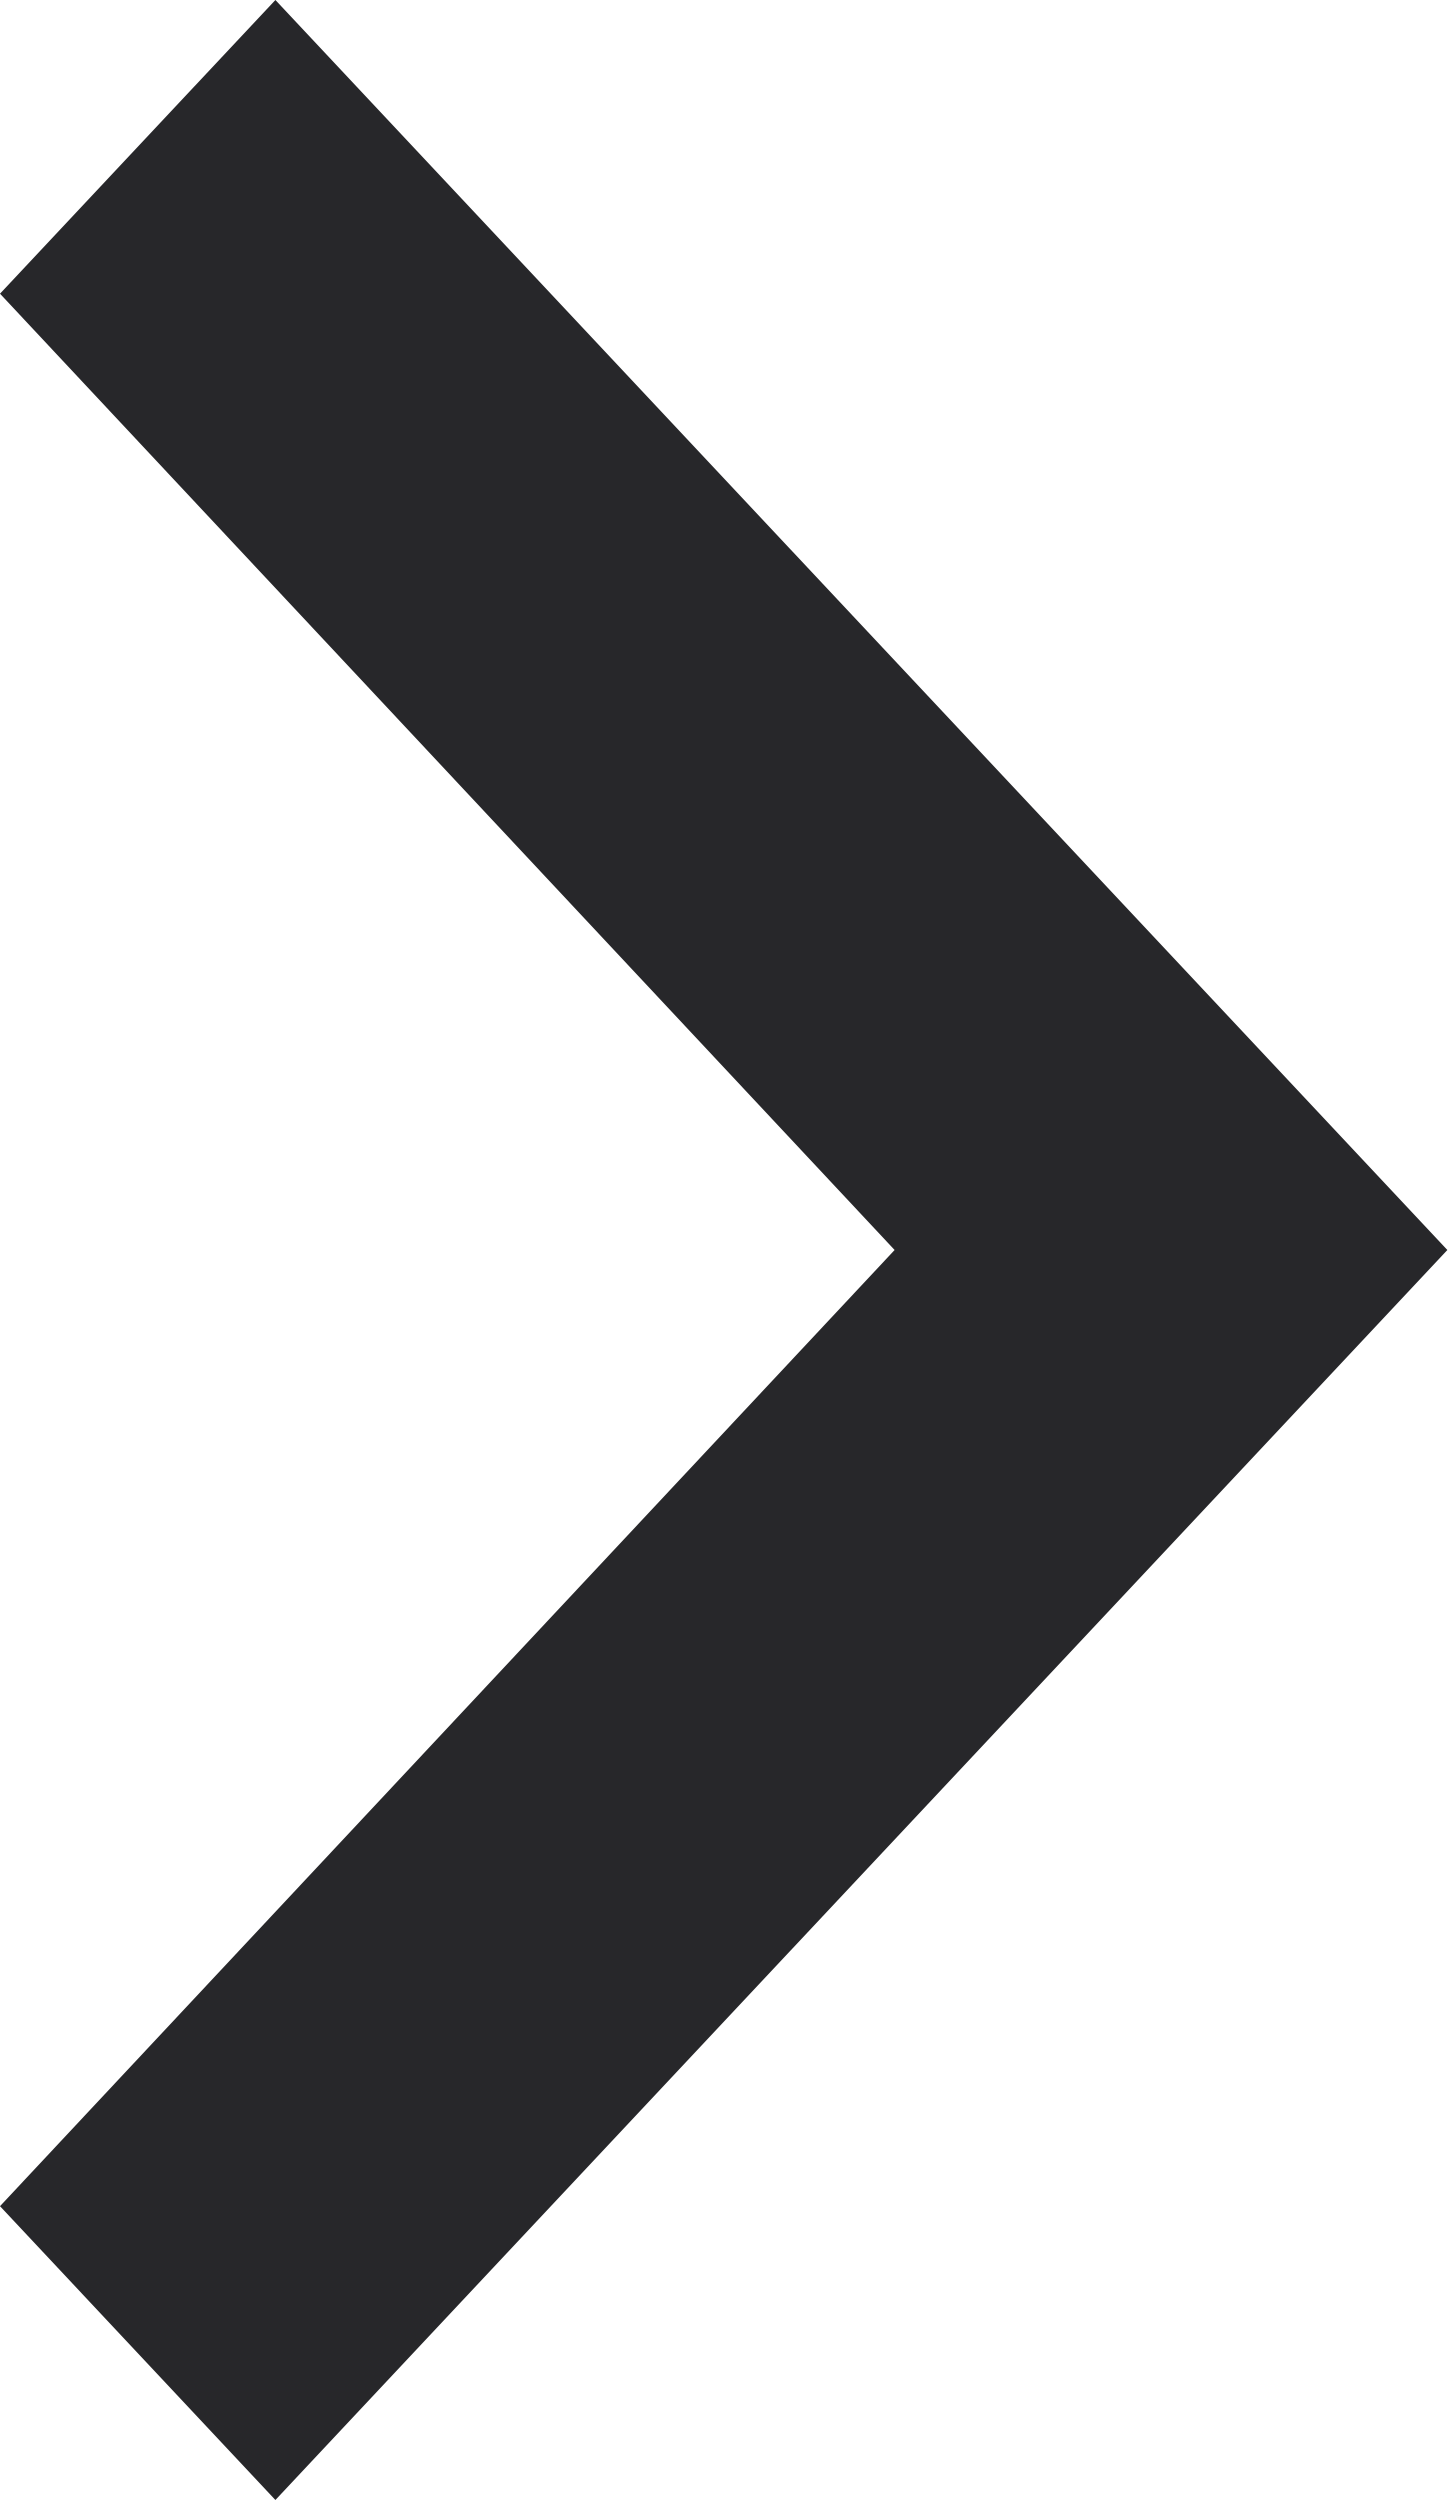
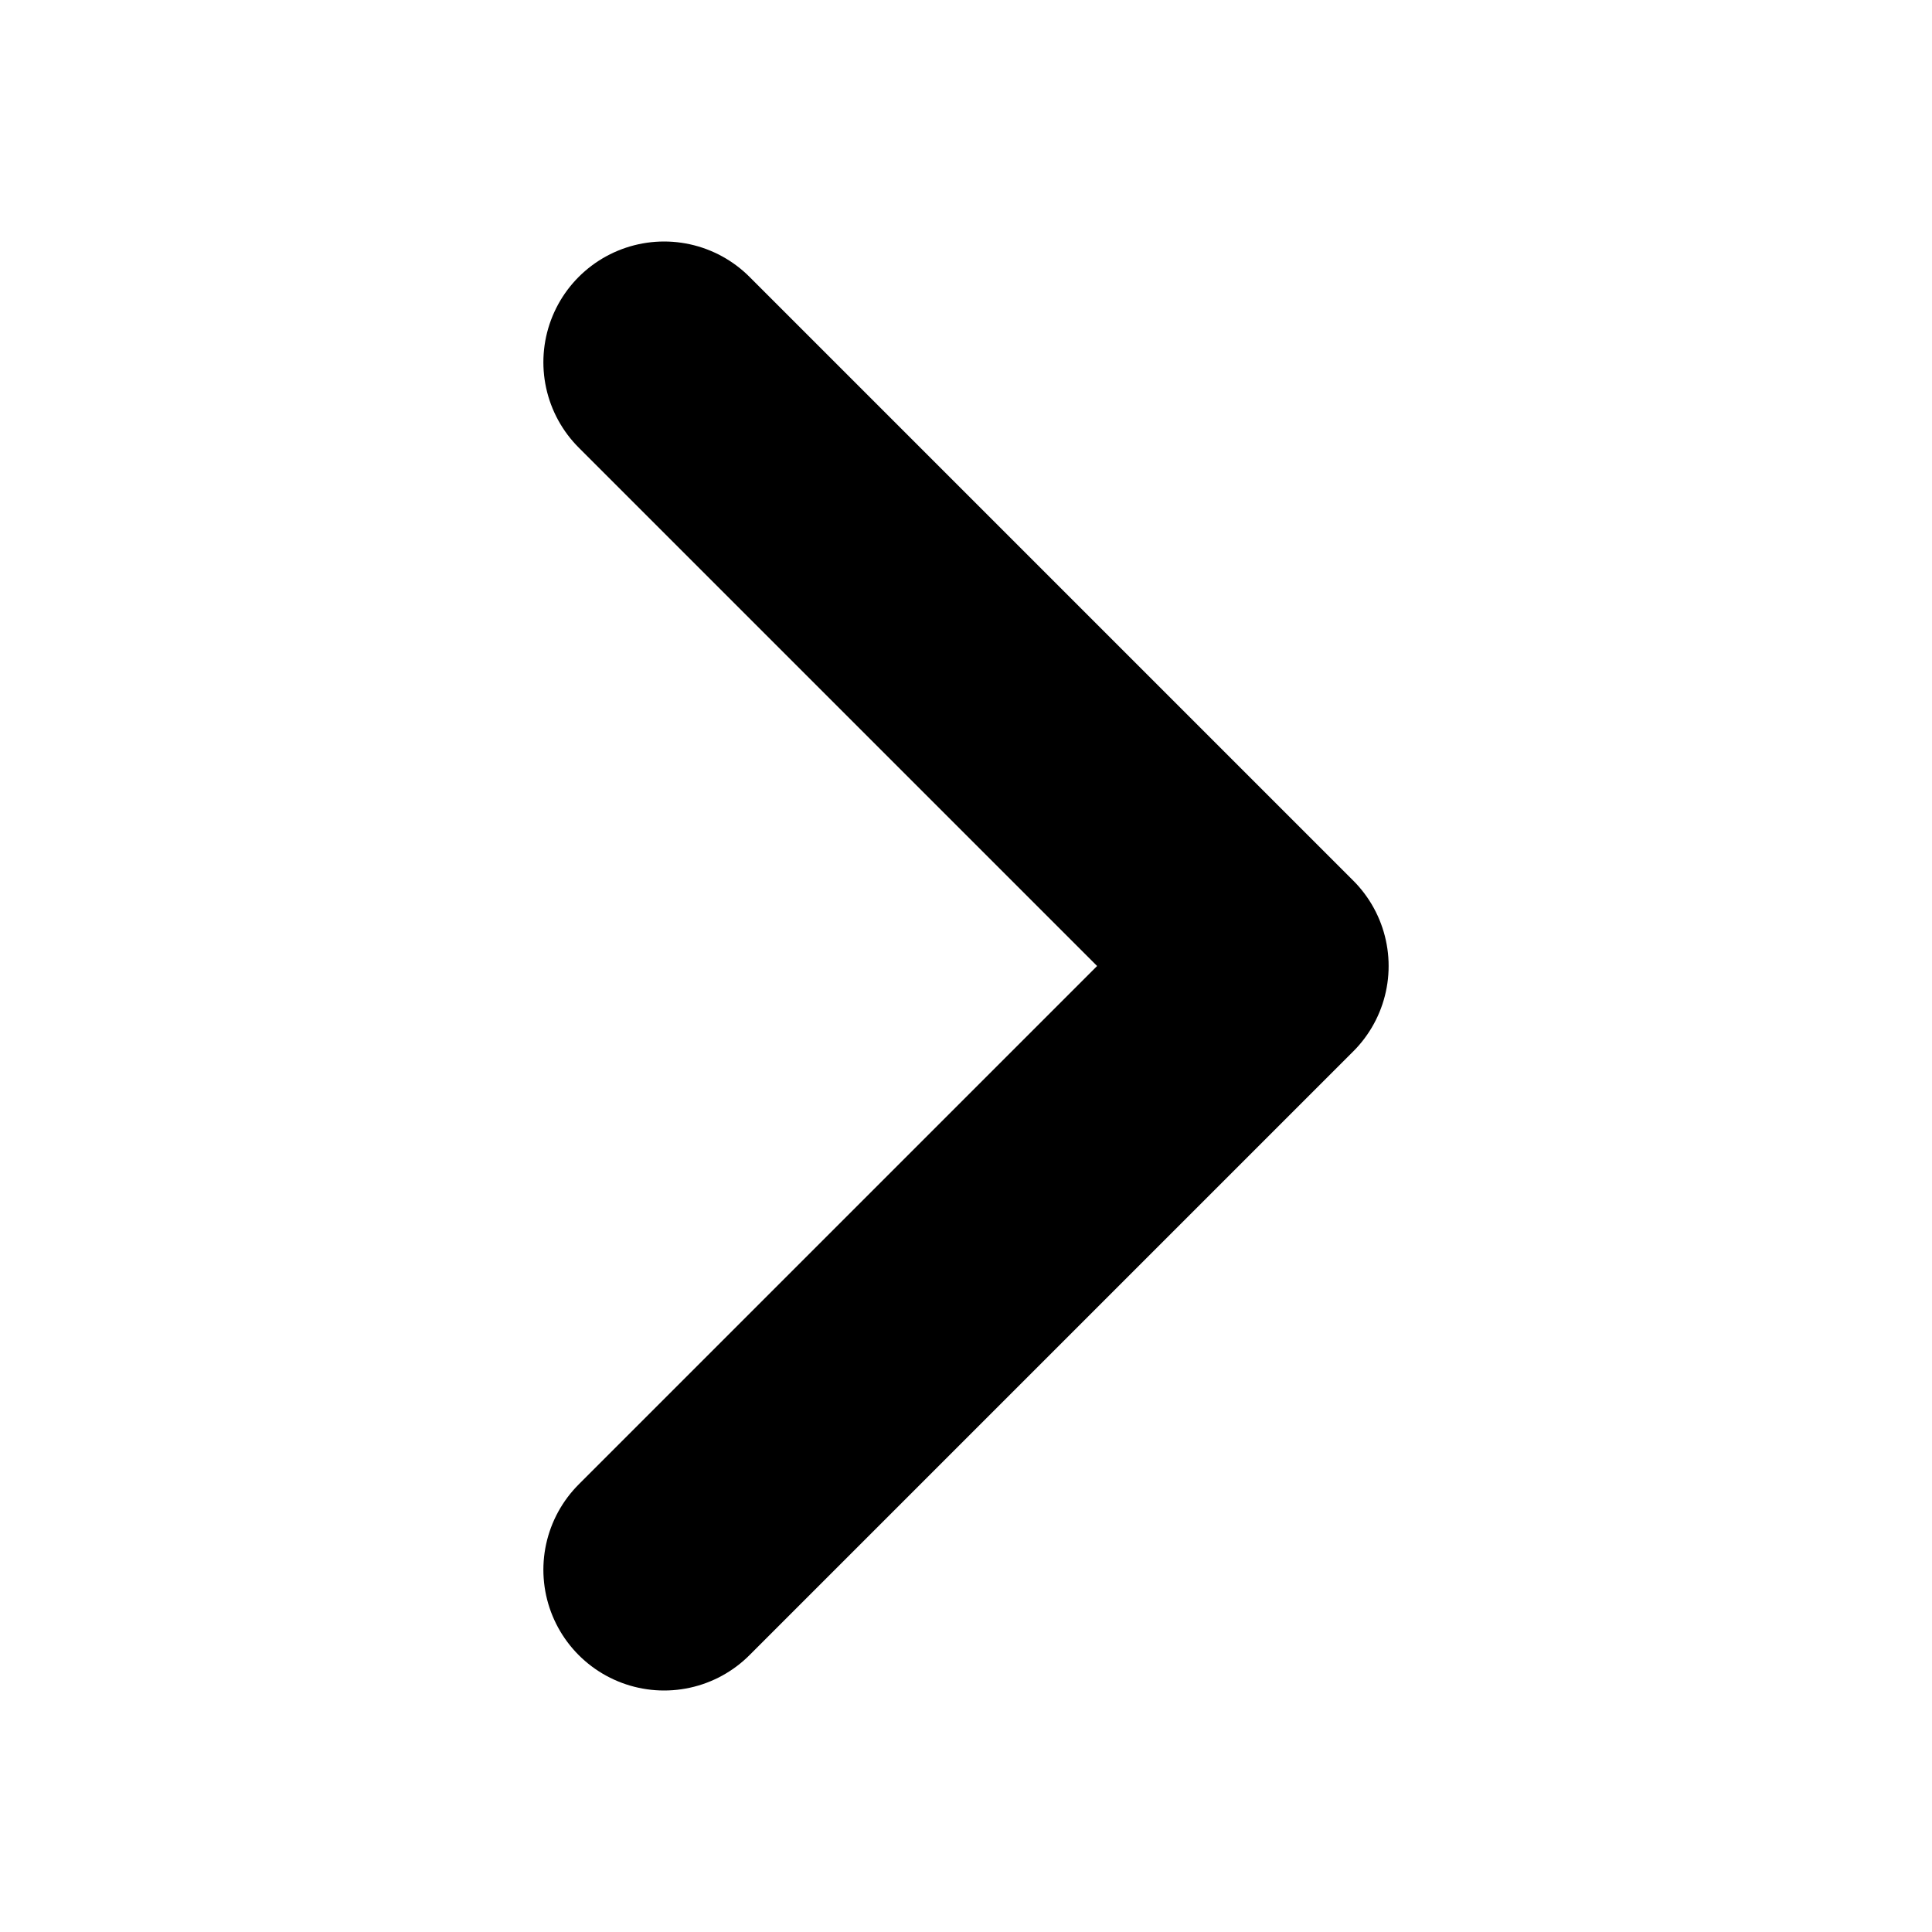
- <svg xmlns="http://www.w3.org/2000/svg" width="11" height="19" viewBox="0 0 11 19" fill="none">
-   <path fill-rule="evenodd" clip-rule="evenodd" d="M0 16.767L6.799 9.5L0 2.232L2.093 0L11 9.5L2.093 19L0 16.767Z" fill="#27272A" />
+ <svg xmlns="http://www.w3.org/2000/svg" fill="none" viewBox="0 0 24 24" width="24" height="24" stroke-width="3" stroke="currentColor" class="w-6 h-6">
+   <path stroke-linecap="round" stroke-linejoin="round" d="M8.25 4.5l7.5 7.5-7.5 7.5" />
</svg>
